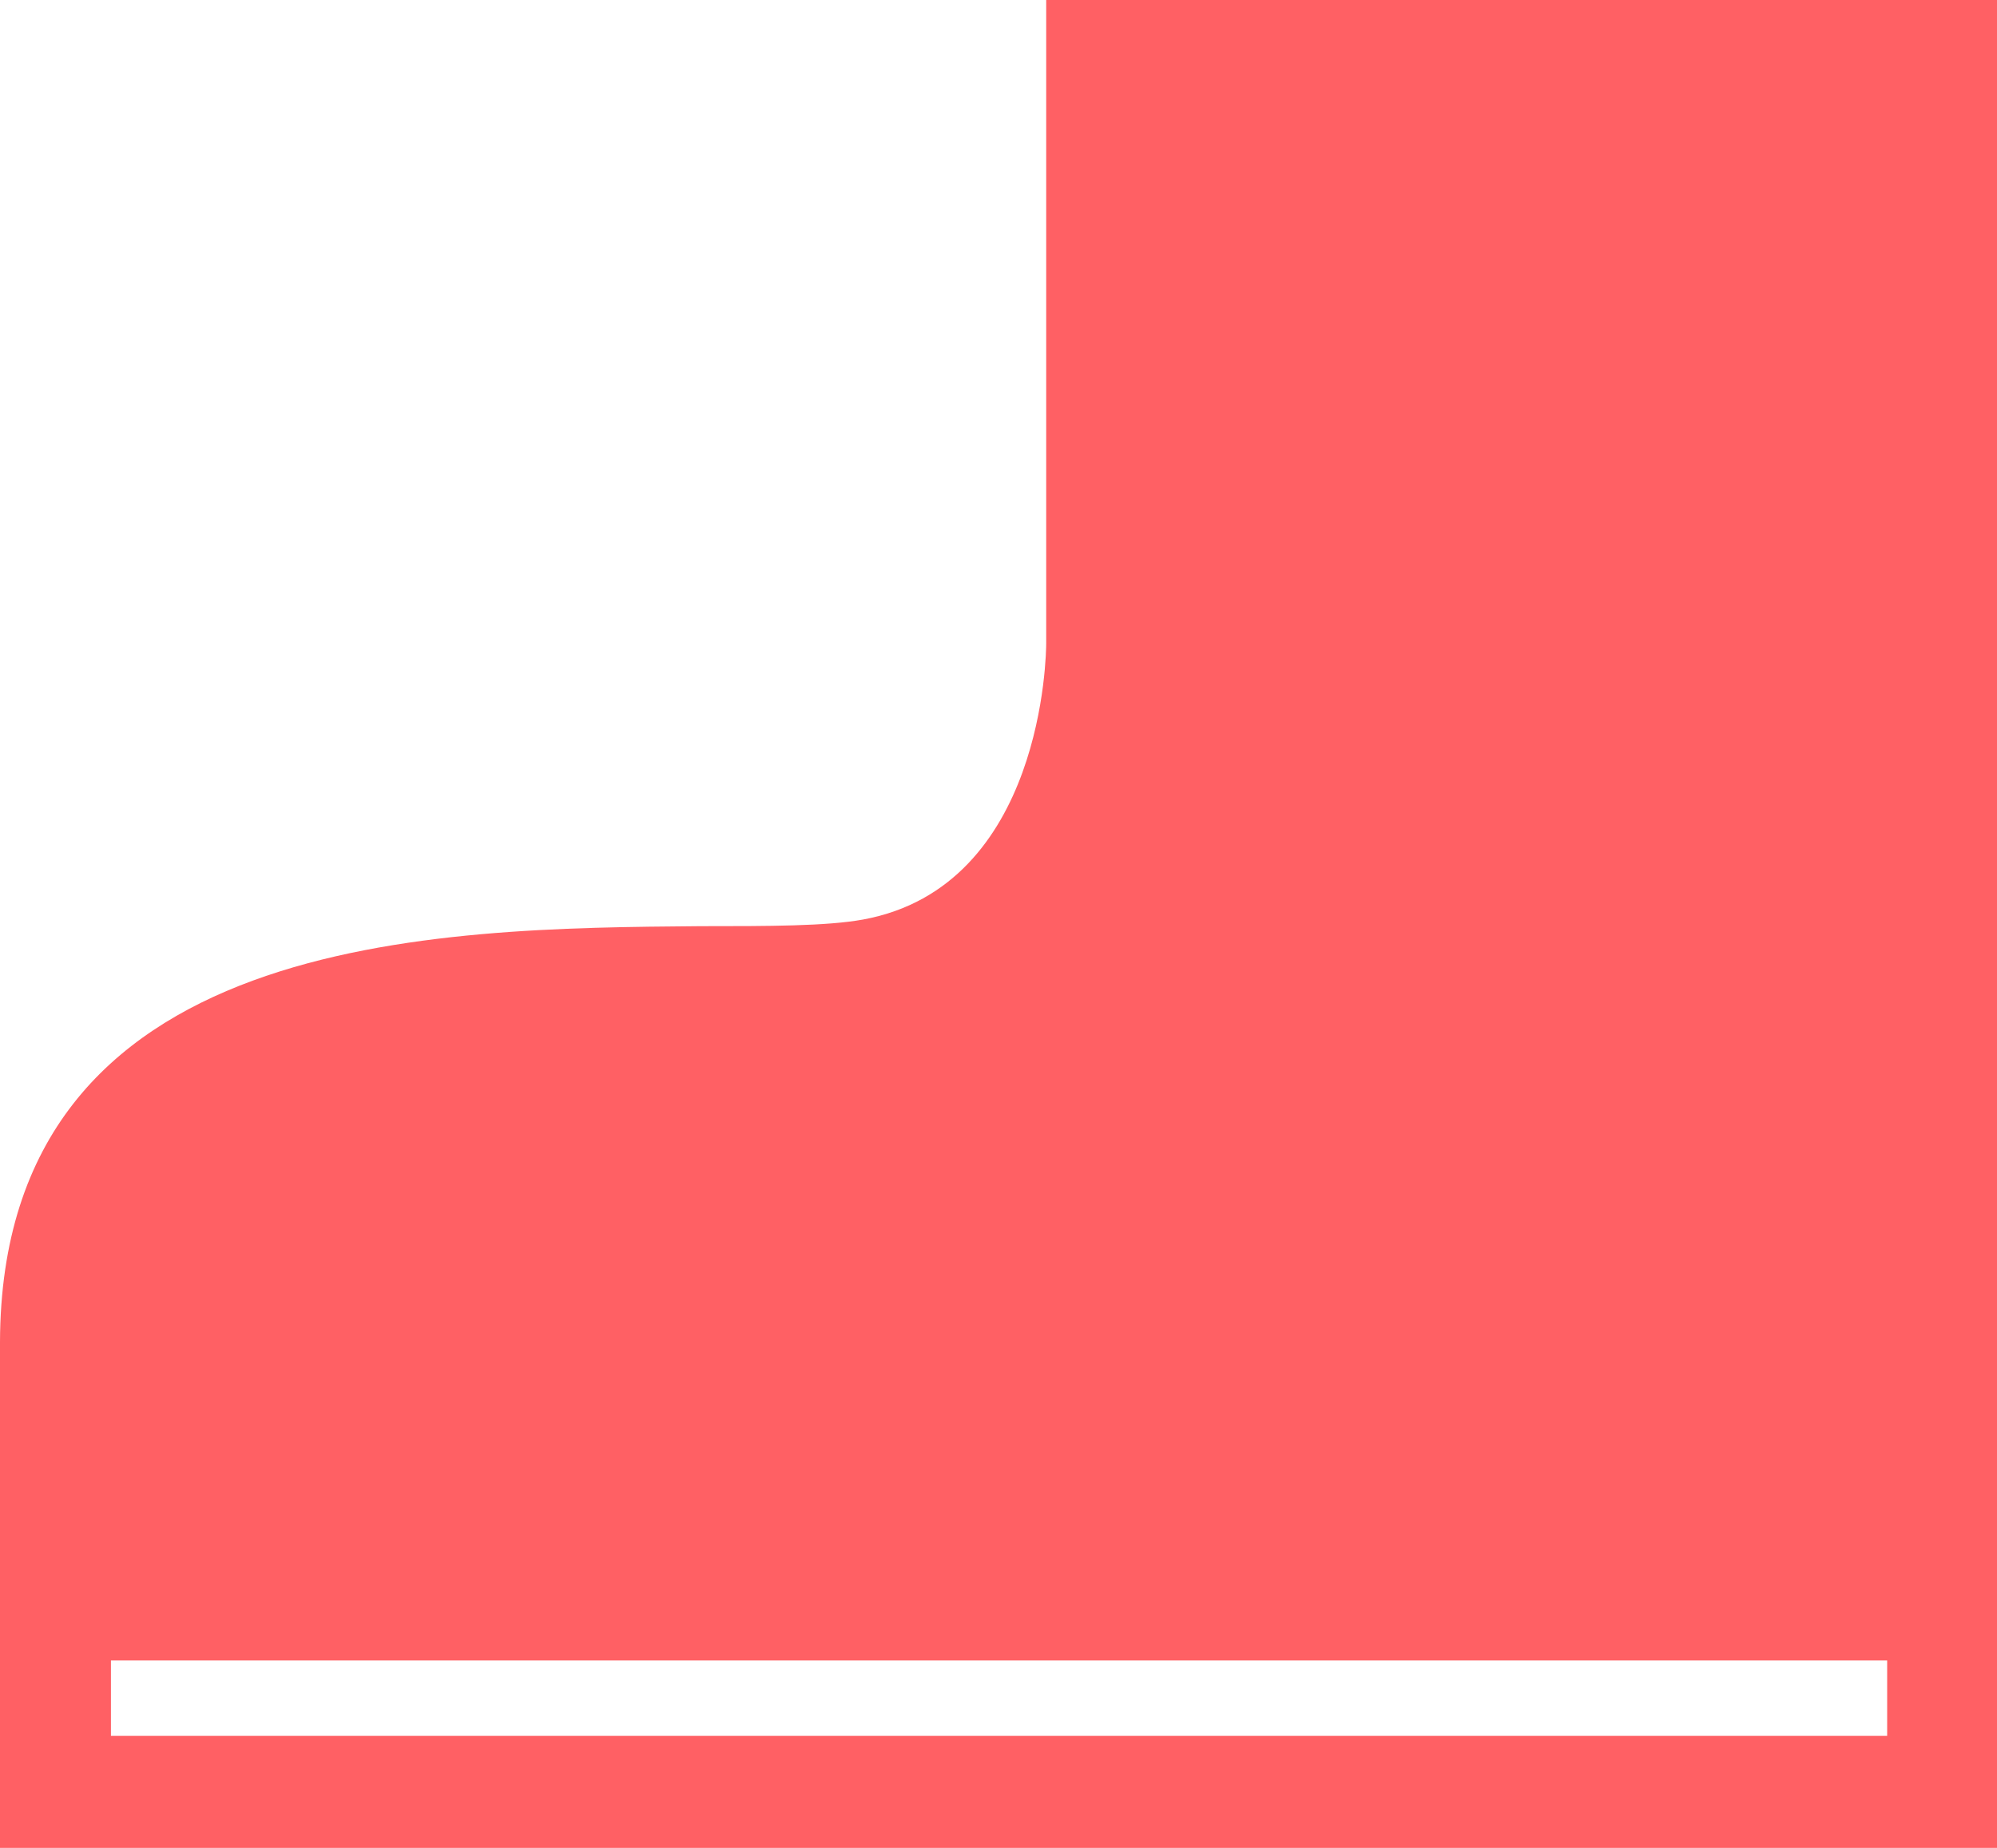
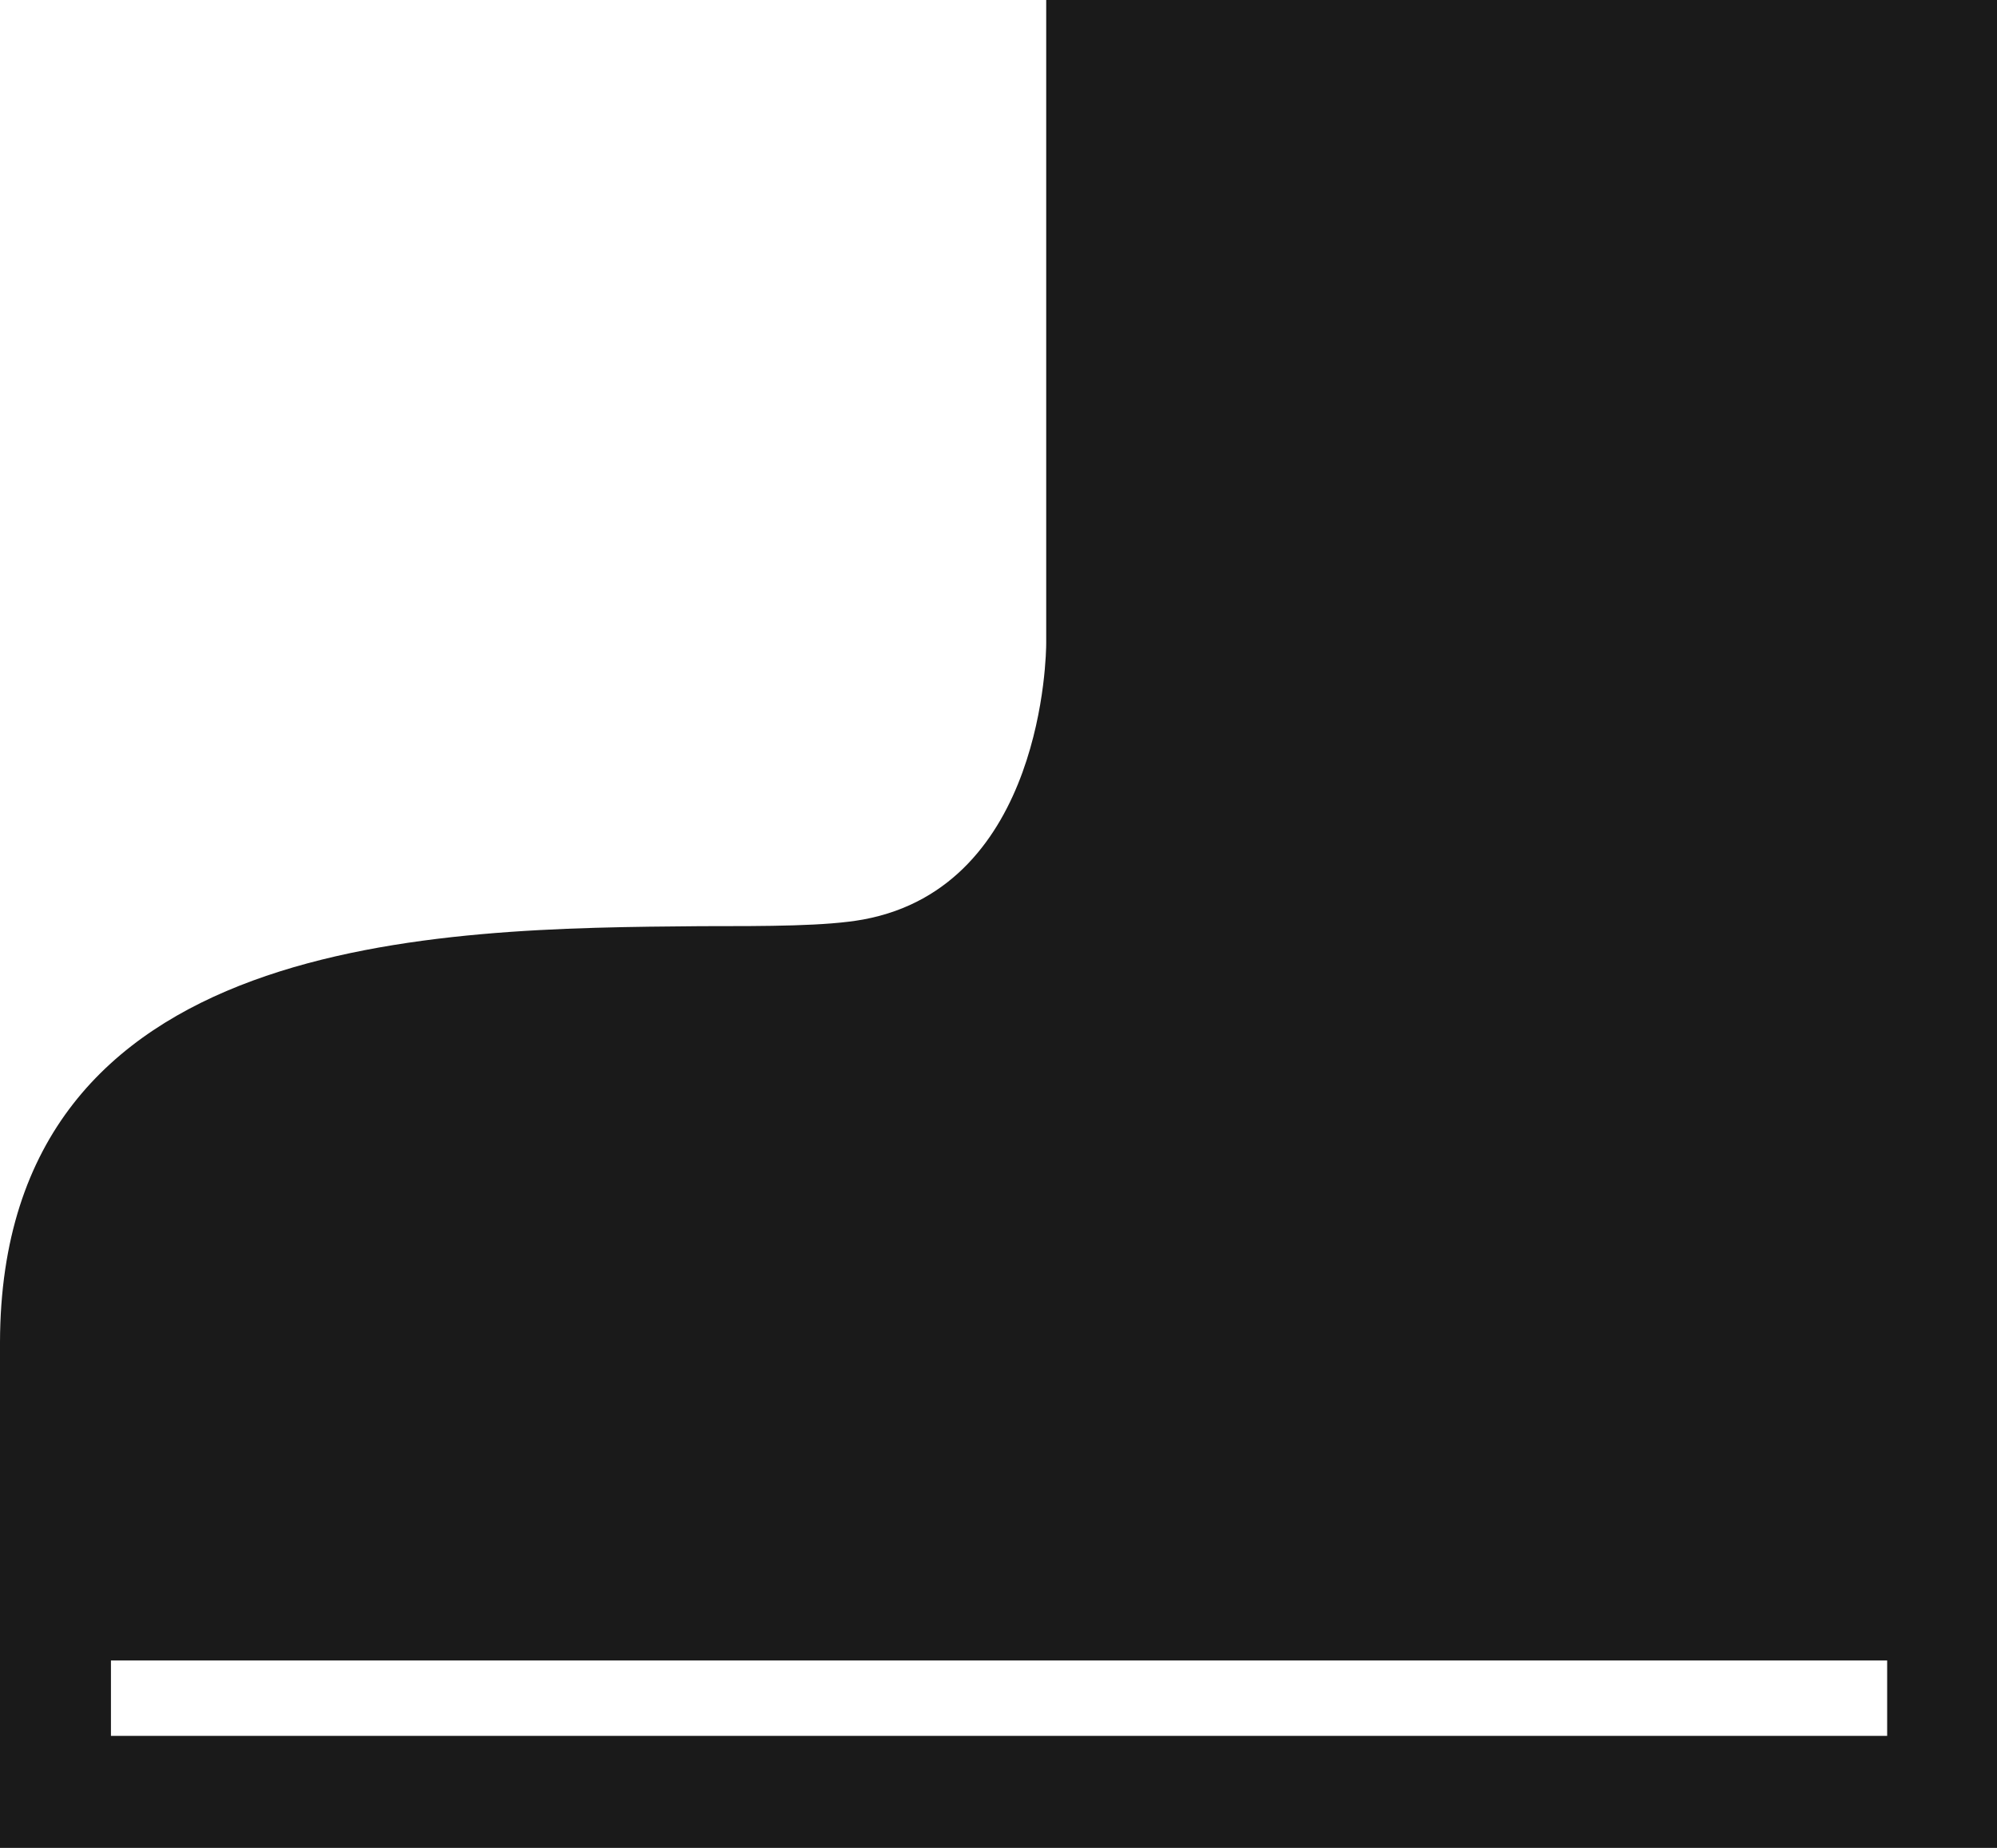
<svg xmlns="http://www.w3.org/2000/svg" version="1.1" id="图层_1" x="0px" y="0px" viewBox="0 0 180 166.6" style="enable-background:new 0 0 180 166.6;" xml:space="preserve">
  <style type="text/css">
- 	.st0{fill:#FF6064;}
+ 	.st0{fill:#1A1A1A;}
</style>
  <path class="st0" d="M94.3,0v58c0,0.8-0.2,21.9-16.5,24.9c-3.3,0.6-8.5,0.6-14.7,0.6C39.6,83.7,0.1,83.9,0,121v45.6h180V0H94.3z   M170.1,156.5H10v-6.8h160.1V156.5z" />
</svg>
